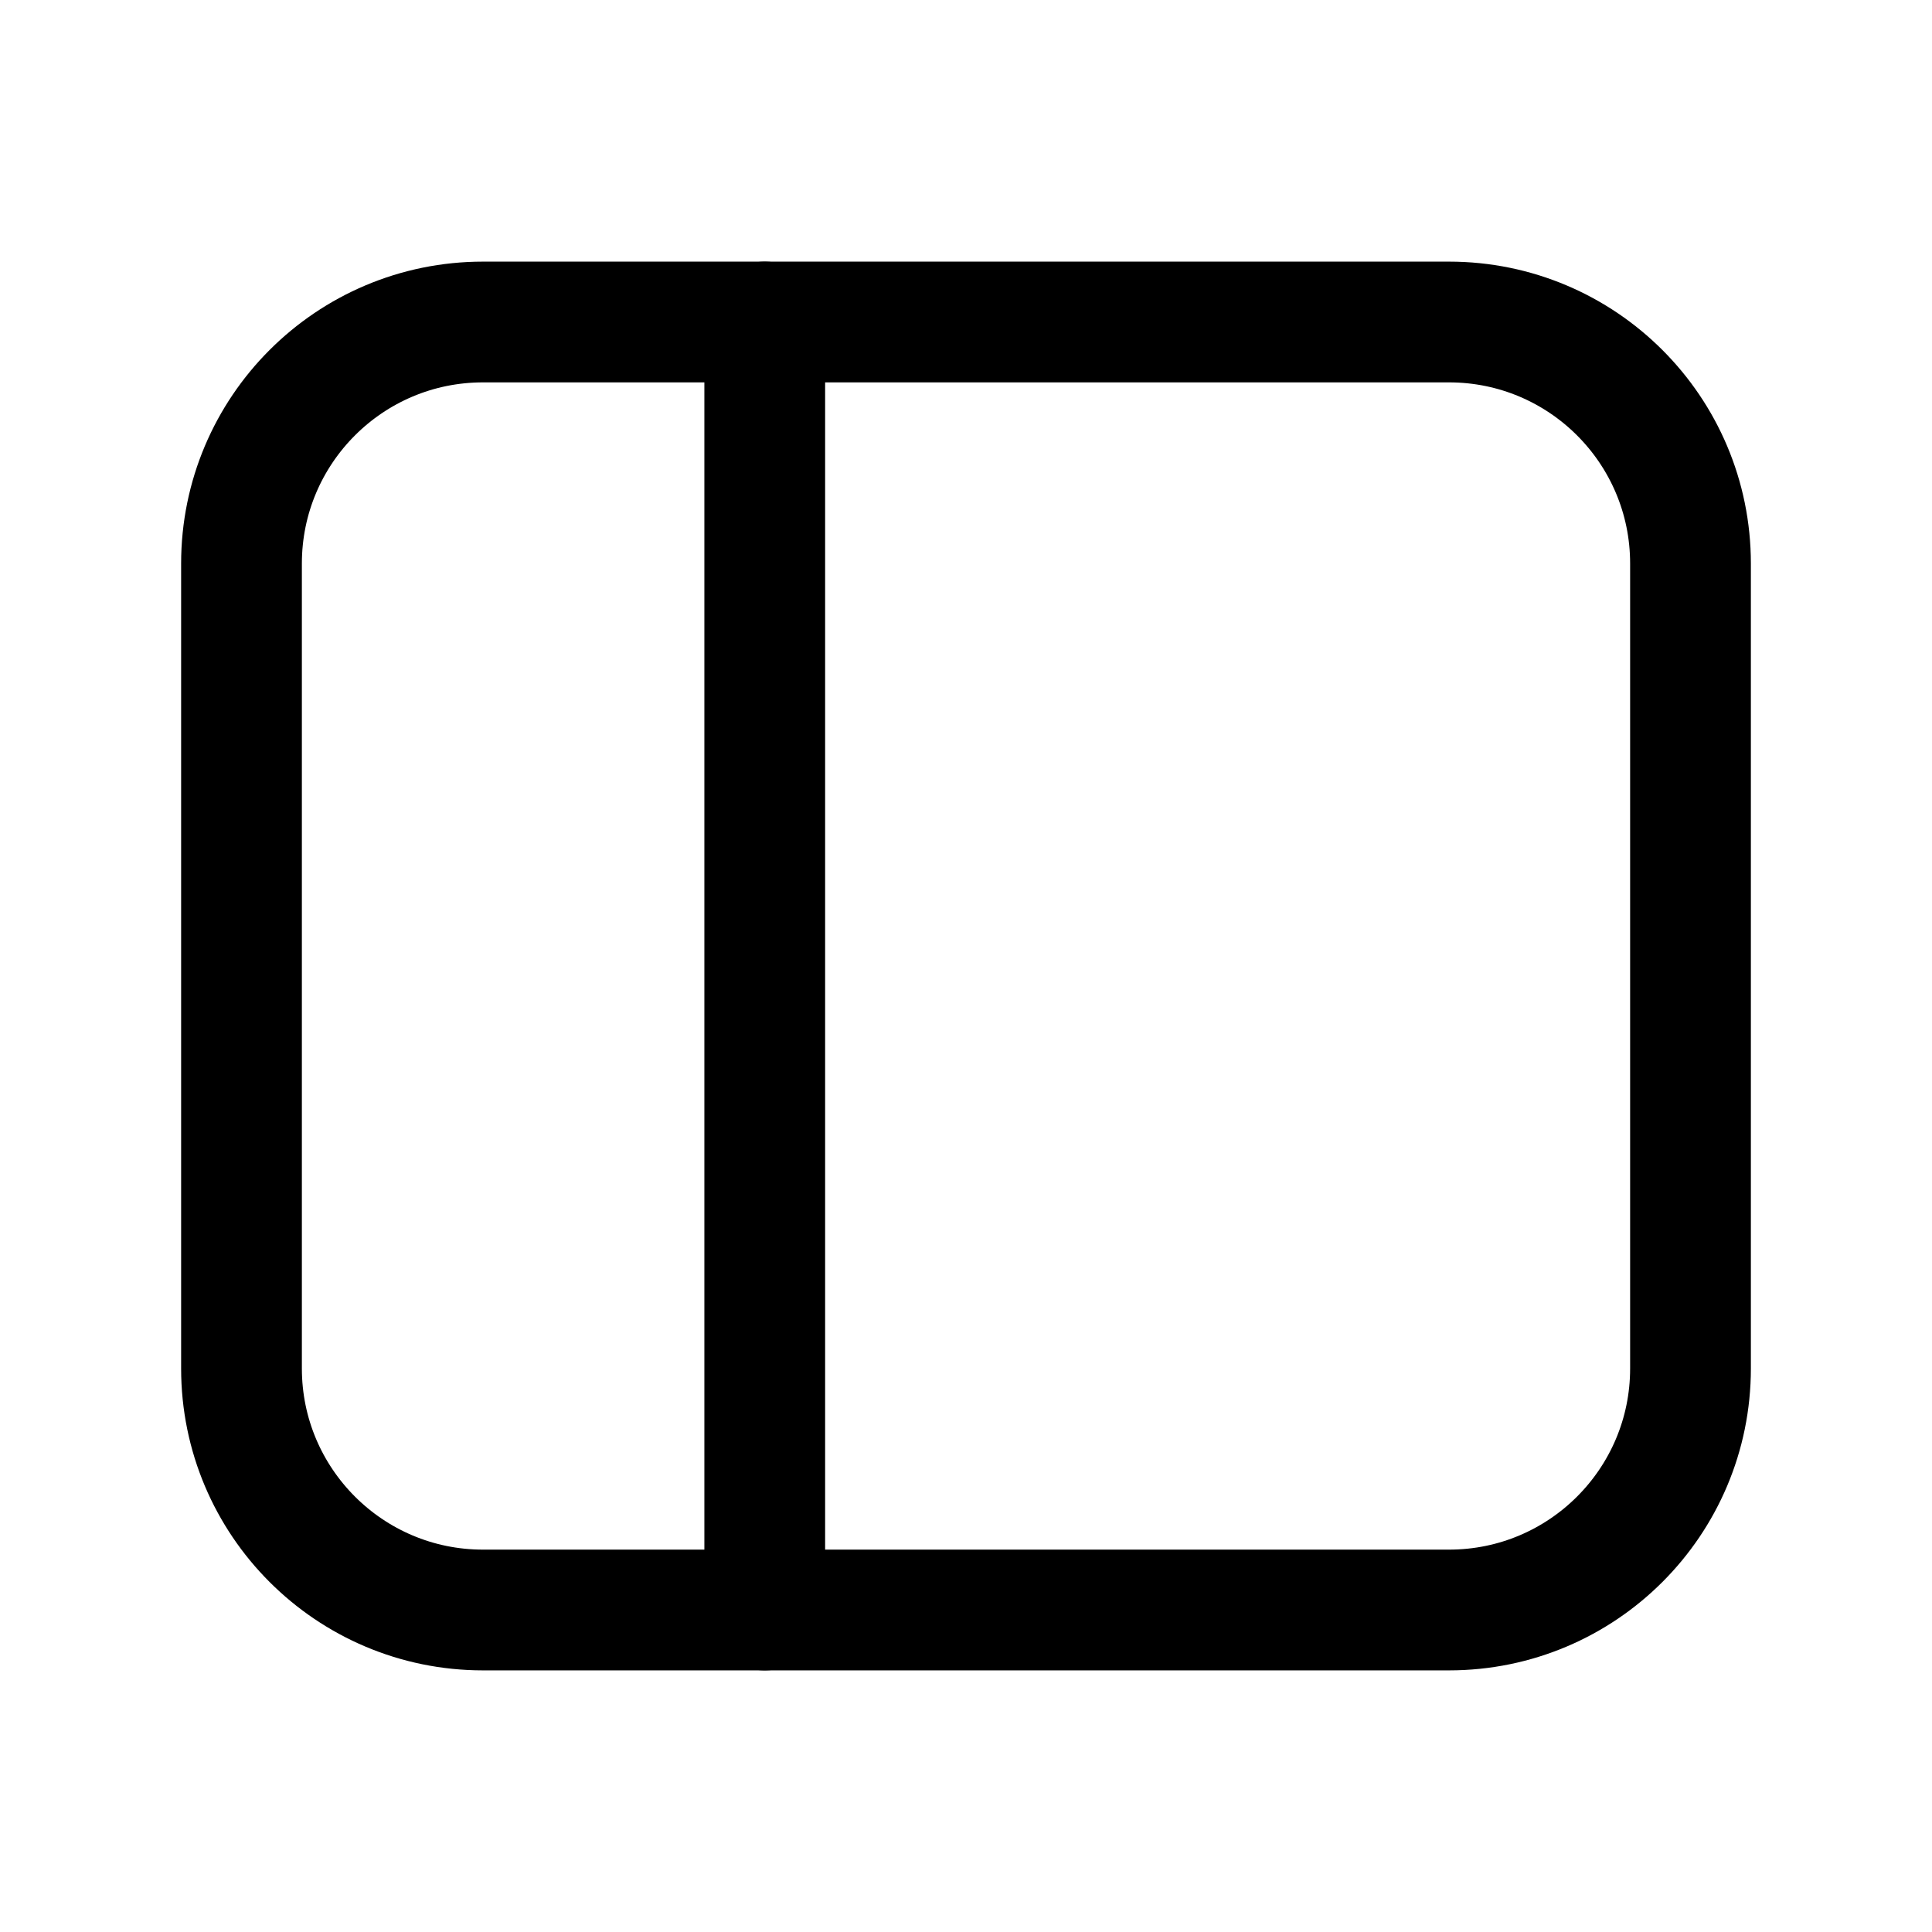
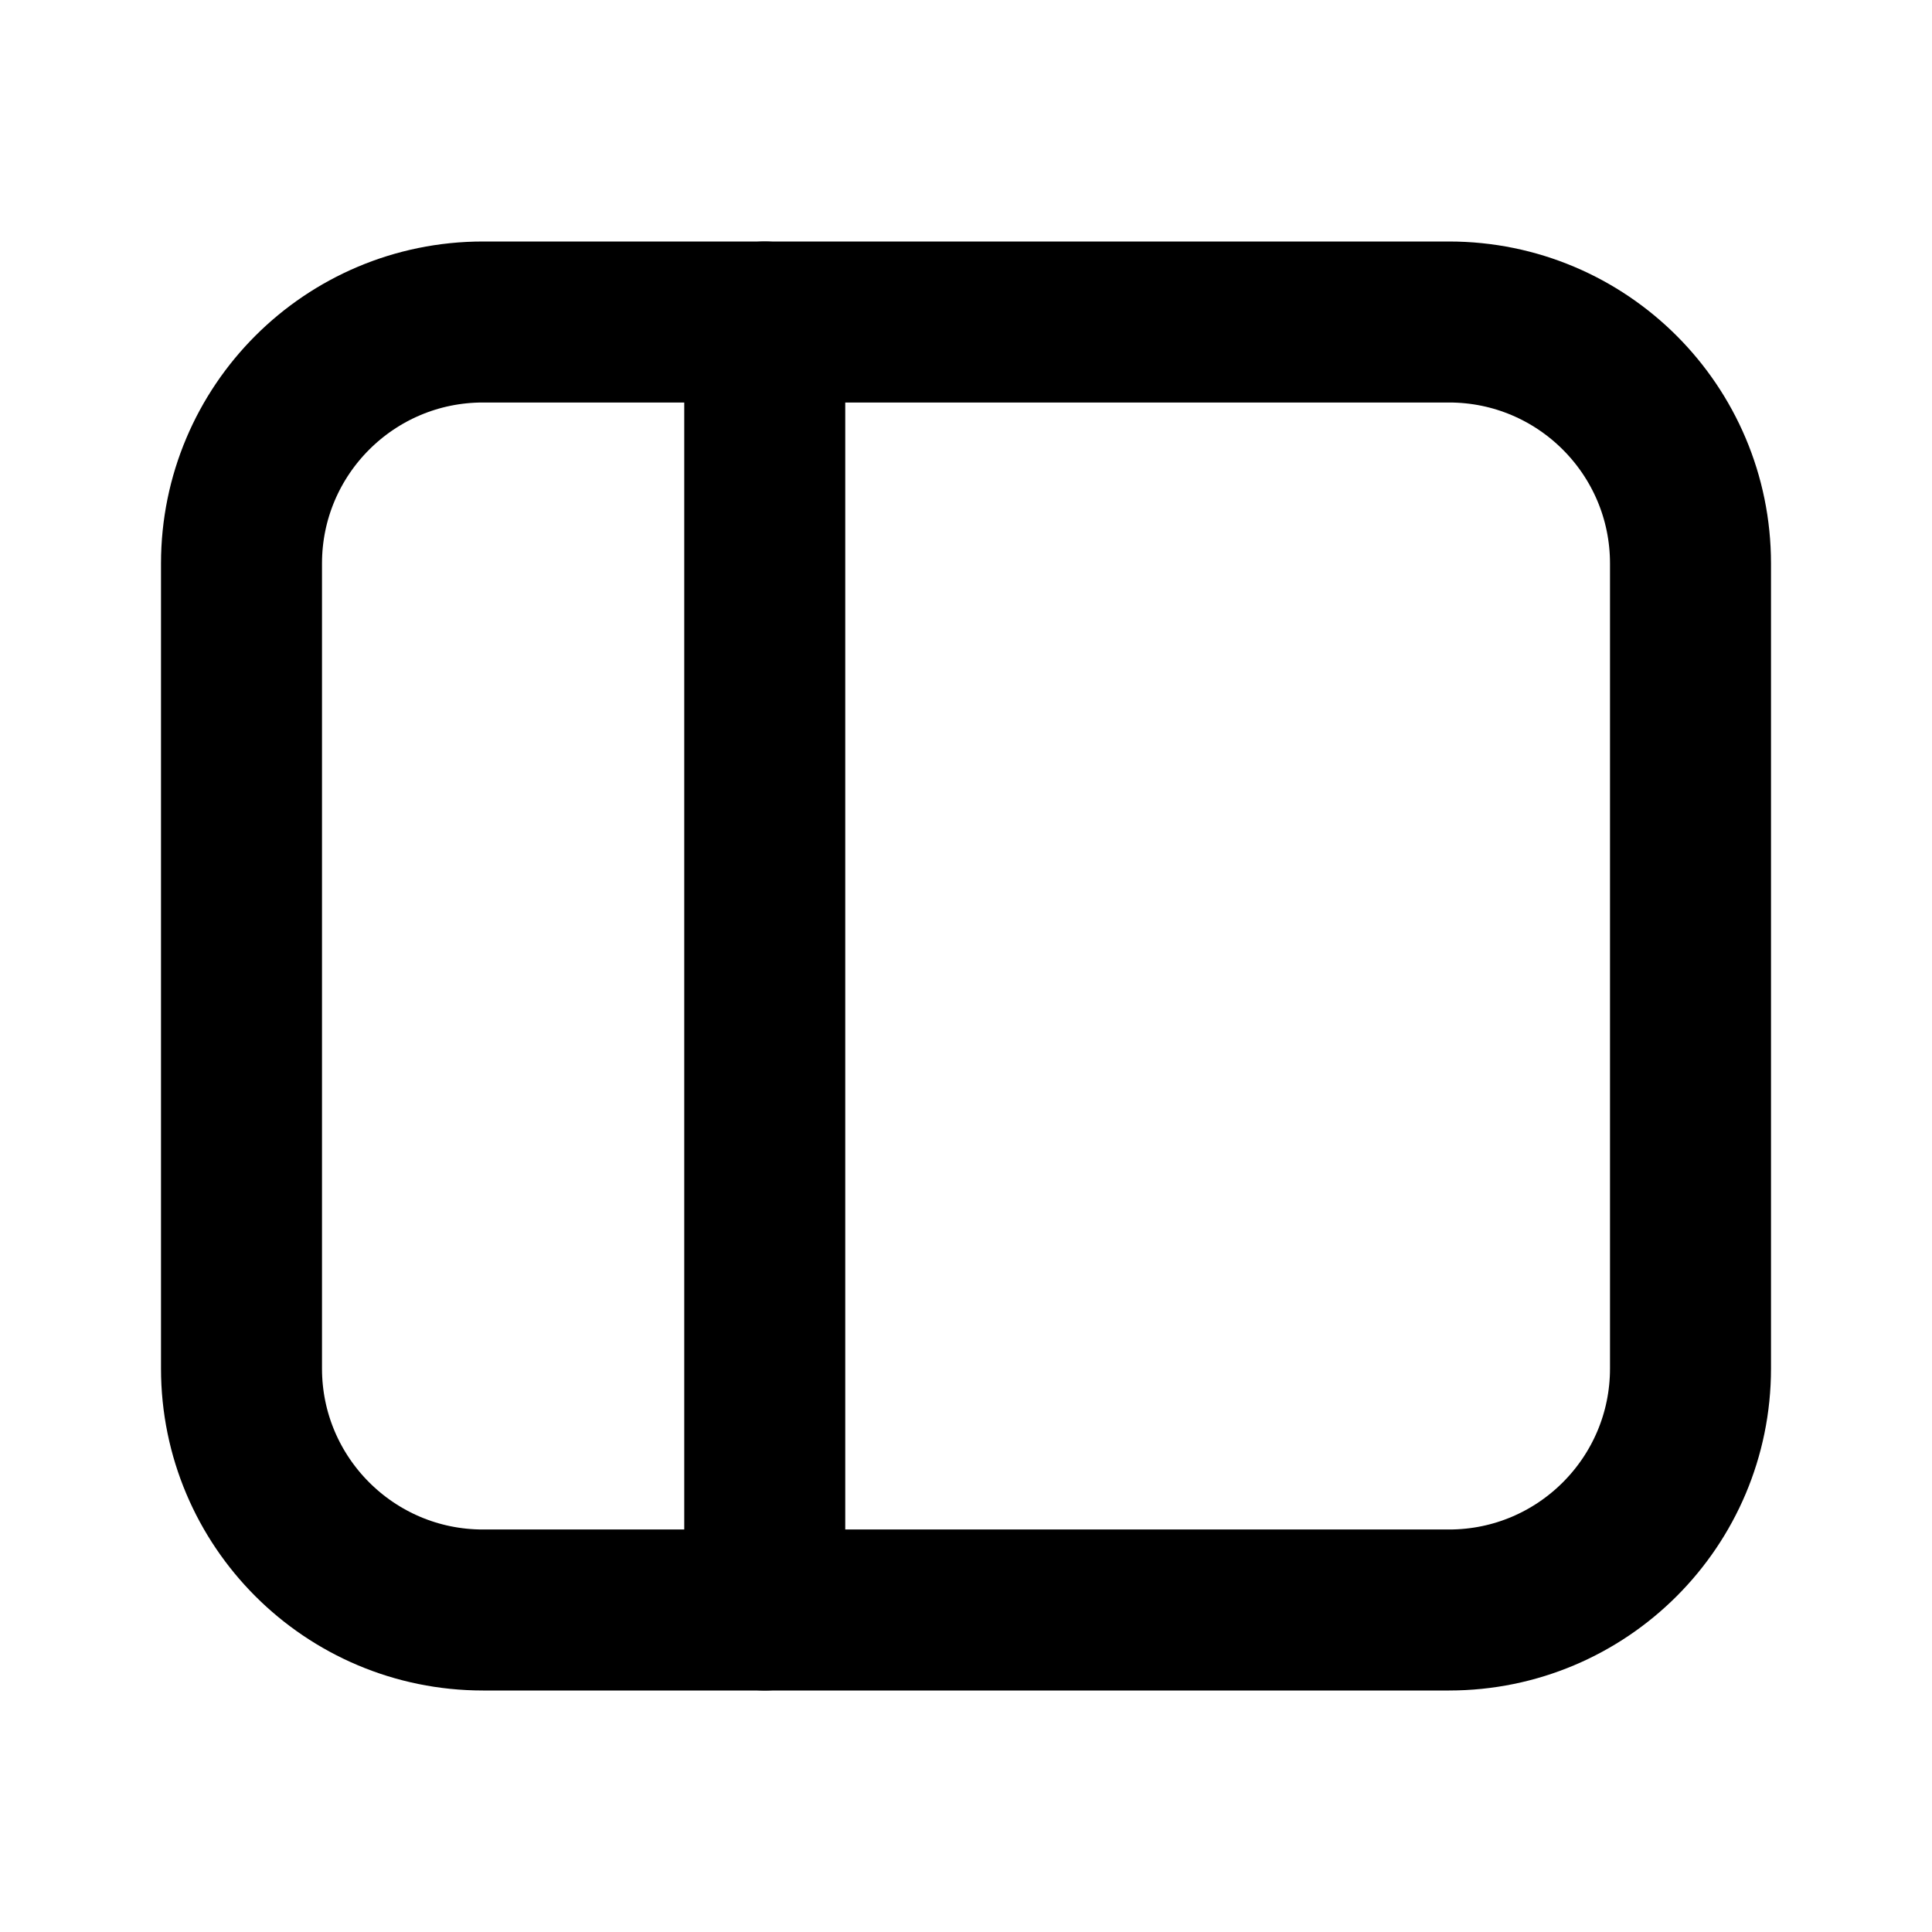
- <svg xmlns="http://www.w3.org/2000/svg" viewBox="0 0 24 24" fill="none" stroke="currentColor" stroke-width="1.5" stroke-linecap="round" stroke-linejoin="round">
+ <svg xmlns="http://www.w3.org/2000/svg" viewBox="0 0 24 24" fill="none" stroke="currentColor" stroke-width="2" stroke-linecap="round" stroke-linejoin="round">
  <rect x="3" y="4" width="18" height="16" rx="3" />
  <path d="M9.5 4v16" />
</svg>
